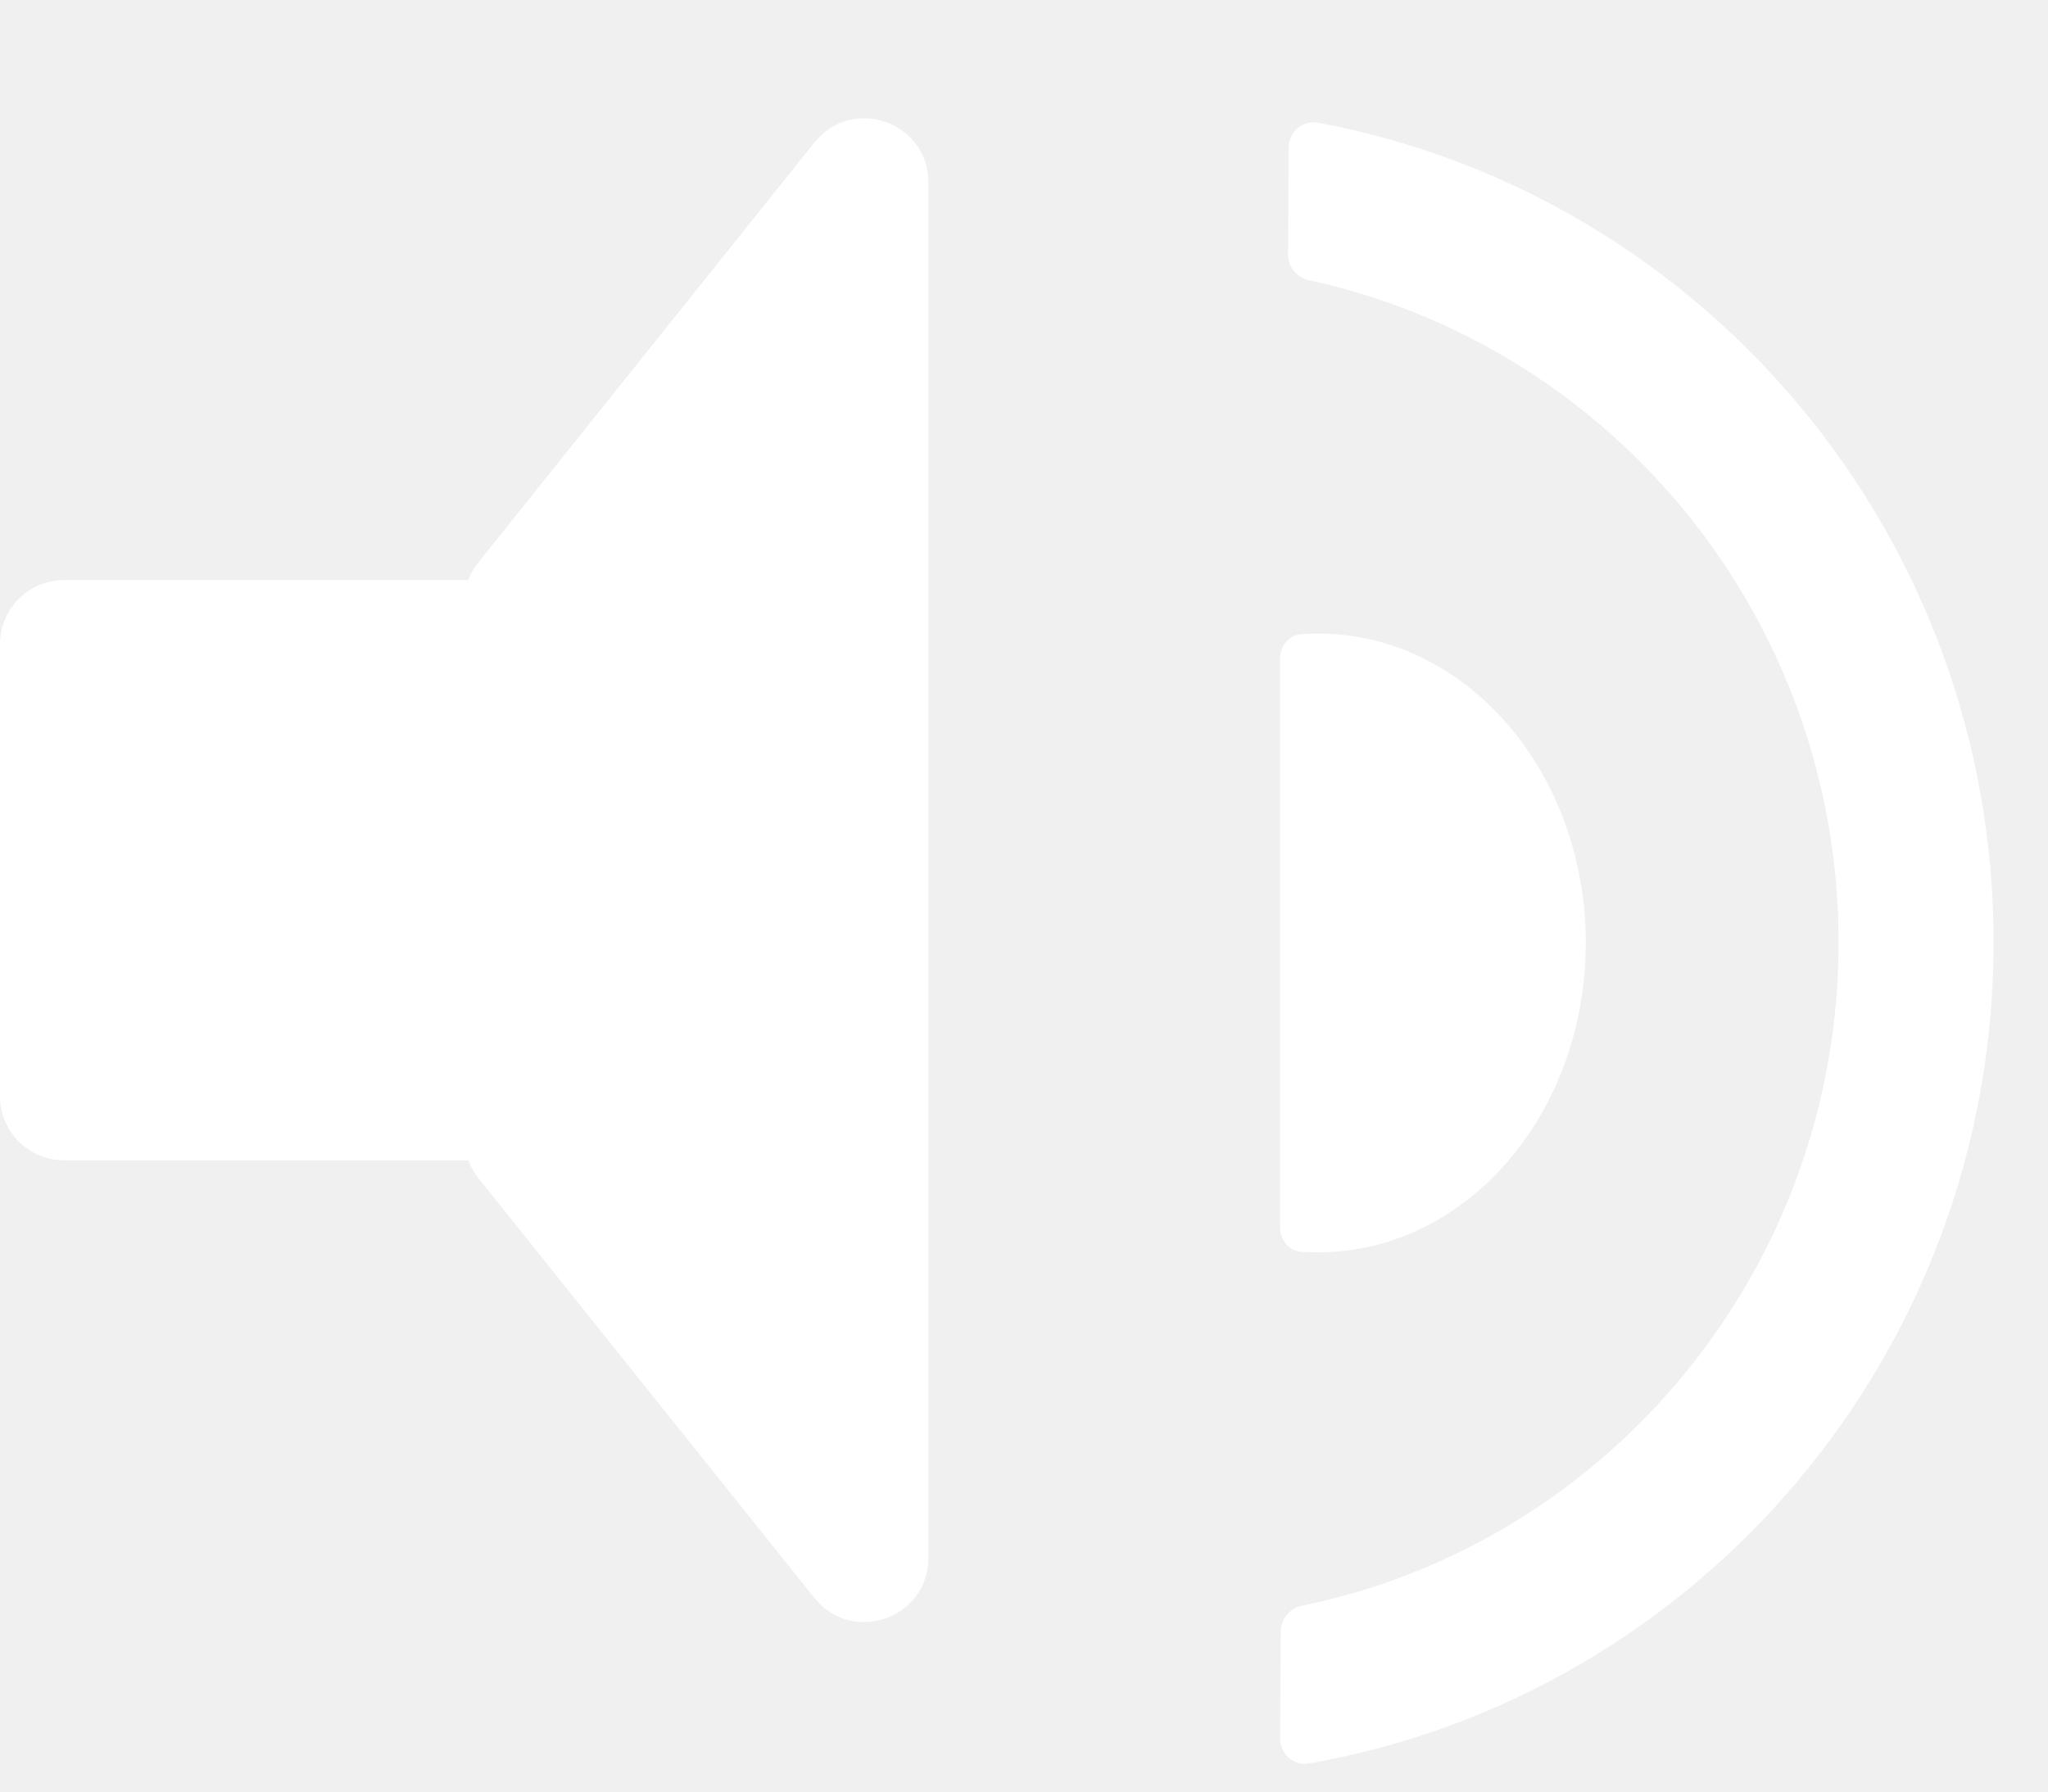
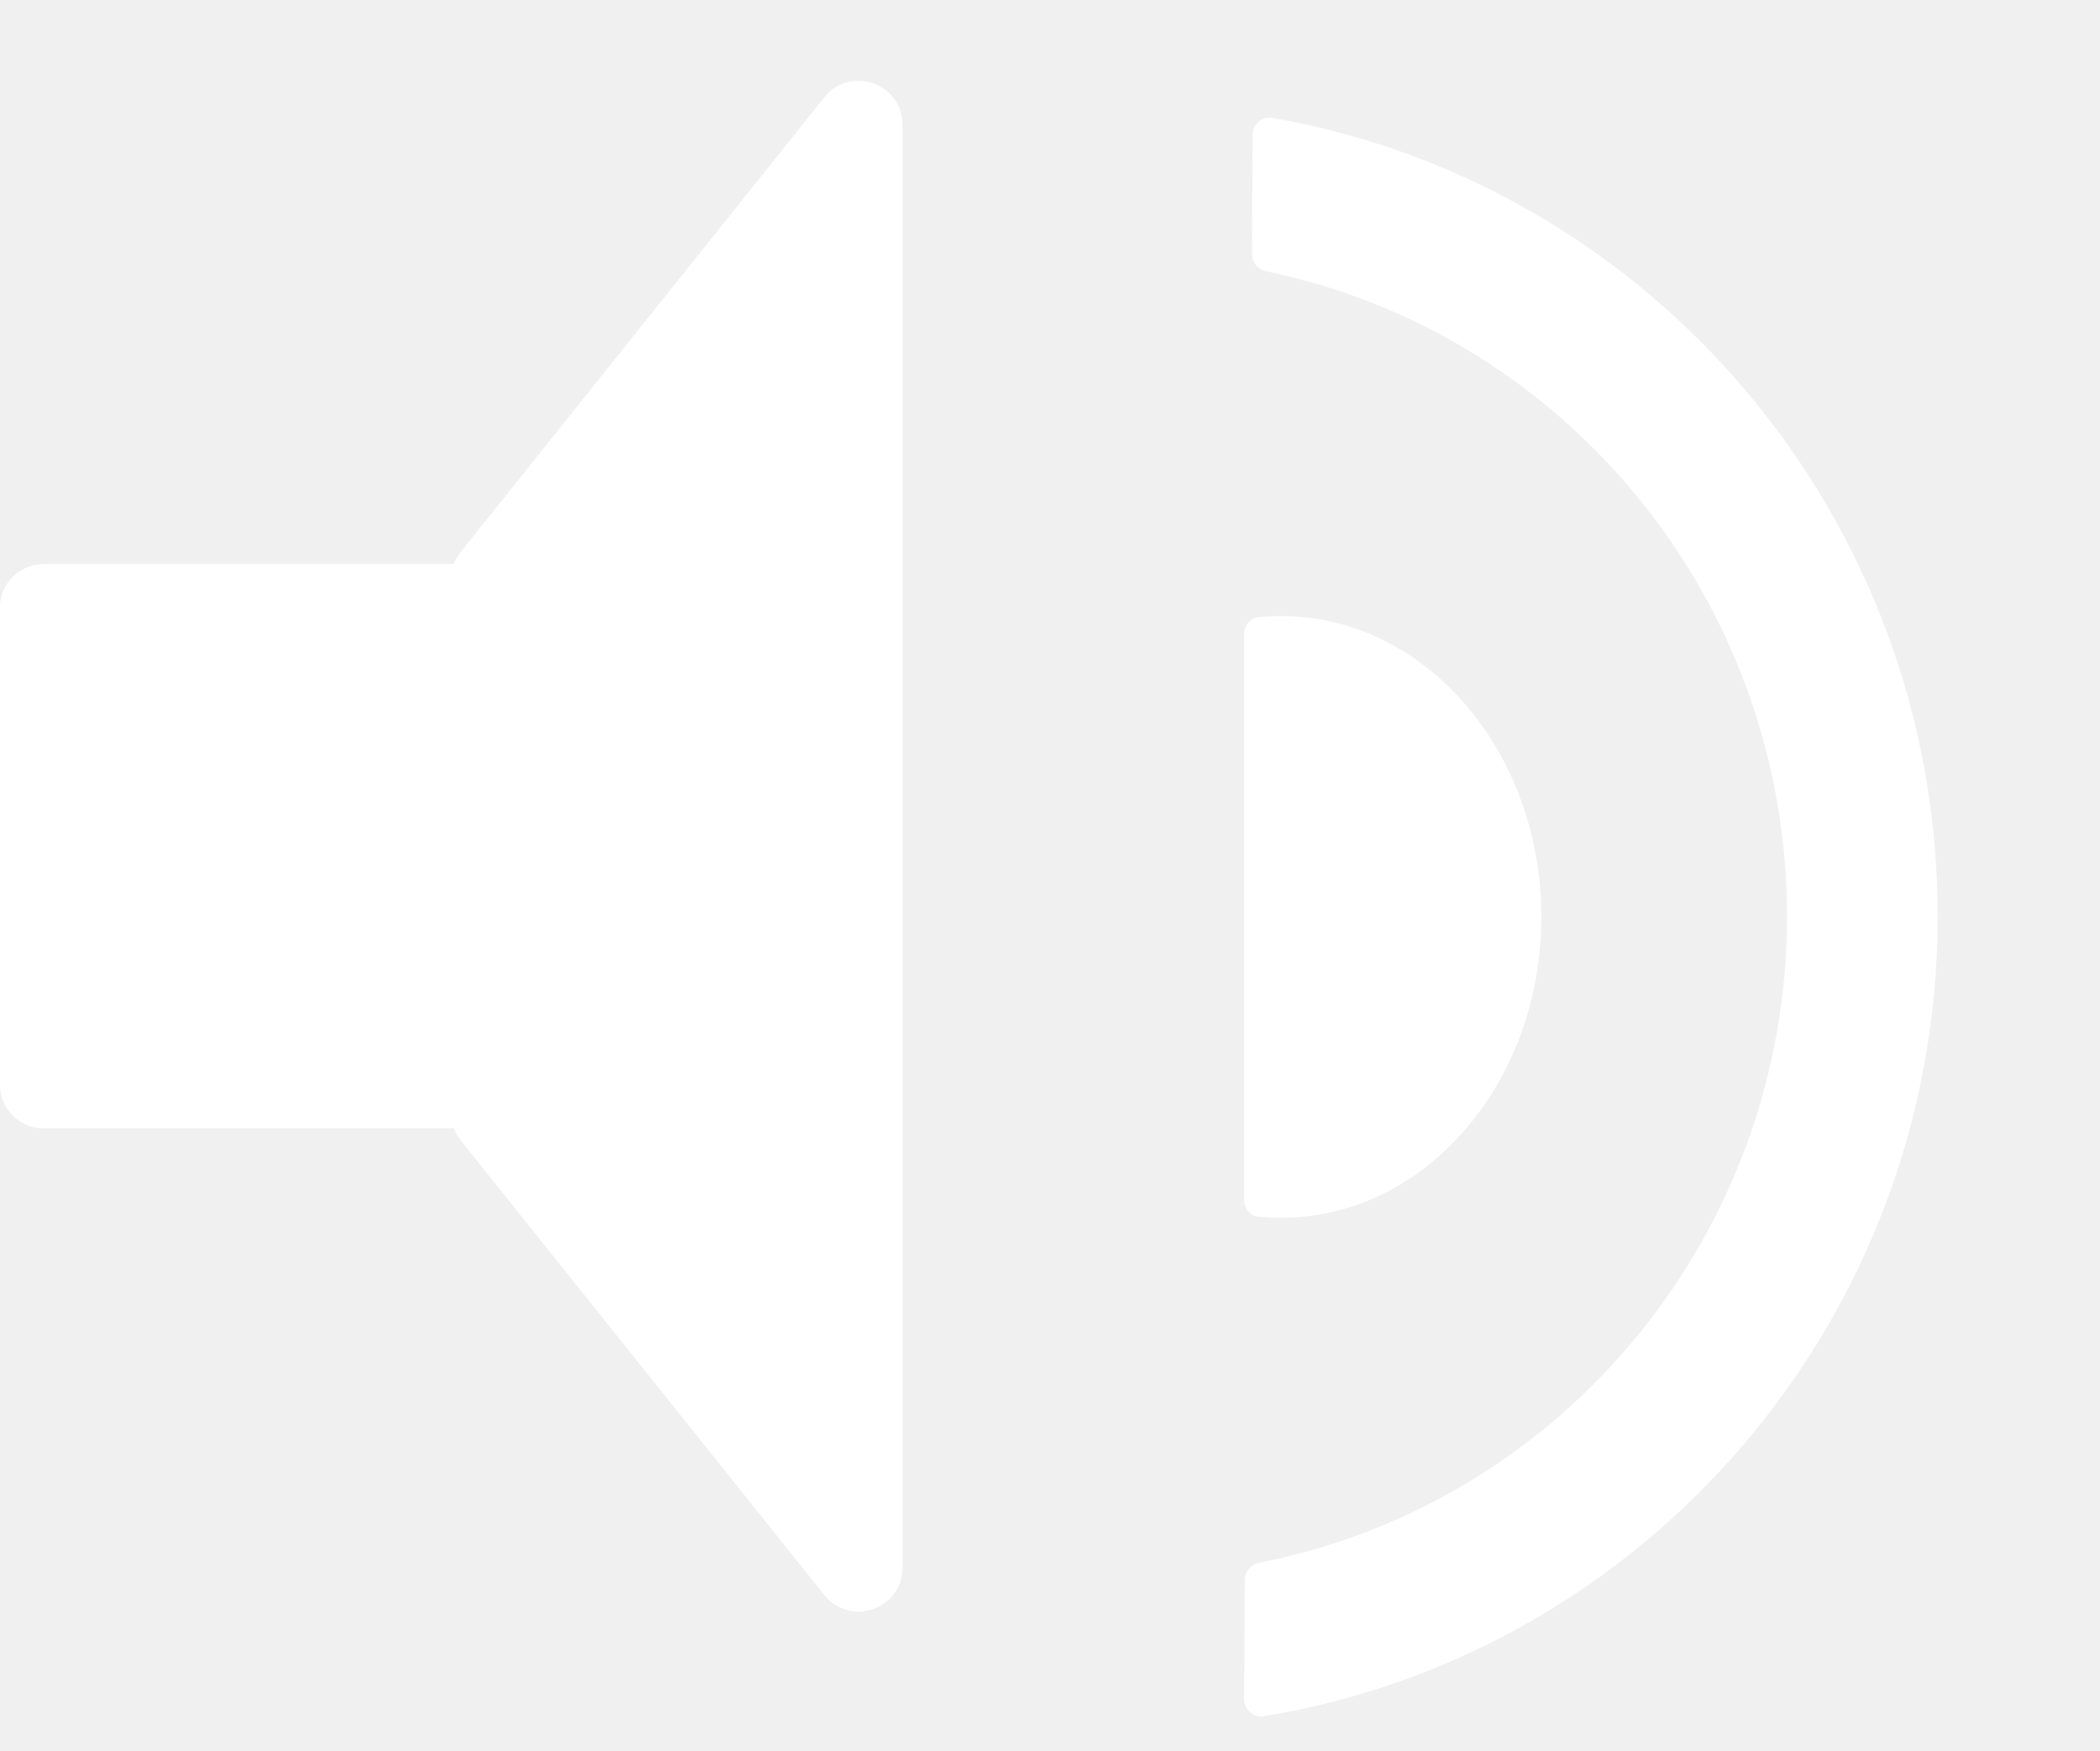
- <svg xmlns="http://www.w3.org/2000/svg" width="16" height="14" viewBox="0 0 16 14" fill="none">
-   <path fill-rule="evenodd" clip-rule="evenodd" d="M10.063 1.99C10.063 2.087 10.132 2.17 10.227 2.19C12.612 2.707 14.364 4.848 14.364 7.364C14.364 9.9 12.583 12.053 10.171 12.548C10.076 12.568 10.006 12.65 10.006 12.747L10.001 13.585C10.001 13.707 10.108 13.801 10.228 13.78C13.265 13.249 15.575 10.578 15.575 7.364C15.575 4.173 13.3 1.519 10.297 0.959C10.177 0.937 10.068 1.03 10.068 1.152L10.063 1.99Z" fill="white" />
-   <path fill-rule="evenodd" clip-rule="evenodd" d="M10 5.145C10 5.047 10.071 4.962 10.168 4.955C10.211 4.952 10.255 4.951 10.299 4.951C11.453 4.951 12.389 6.033 12.389 7.368C12.389 8.704 11.453 9.786 10.299 9.786C10.255 9.786 10.211 9.785 10.168 9.782C10.071 9.775 10 9.69 10 9.592V5.145Z" fill="white" />
-   <path d="M0 8.567V5.033C0 4.757 0.224 4.533 0.5 4.533H4.336C4.612 4.533 4.836 4.757 4.836 5.033V8.567C4.836 8.843 4.612 9.067 4.336 9.067H0.5C0.224 9.067 0 8.843 0 8.567Z" fill="white" />
-   <path d="M6.363 1.113L3.736 4.396C3.665 4.485 3.627 4.595 3.627 4.709V8.891C3.627 9.005 3.665 9.115 3.736 9.204L6.363 12.487C6.658 12.856 7.253 12.647 7.253 12.175V1.425C7.253 0.953 6.658 0.744 6.363 1.113Z" fill="white" />
+ <svg xmlns="http://www.w3.org/2000/svg" width="24" height="20" viewBox="0 0 24 20" fill="none">
+   <path fill-rule="evenodd" clip-rule="evenodd" d="M14.308 2.9C14.307 2.997 14.377 3.08 14.472 3.1C17.898 3.808 20.423 6.869 20.423 10.47C20.423 14.1 17.857 17.178 14.393 17.855C14.297 17.874 14.227 17.956 14.226 18.053L14.219 19.413C14.219 19.535 14.326 19.629 14.447 19.609C18.812 18.893 22.145 15.074 22.145 10.47C22.145 5.9 18.862 2.103 14.544 1.347C14.424 1.326 14.316 1.419 14.315 1.54L14.308 2.9Z" fill="white" />
+   <path fill-rule="evenodd" clip-rule="evenodd" d="M14.218 7.243C14.218 7.146 14.289 7.061 14.386 7.052C14.471 7.043 14.556 7.039 14.643 7.039C16.284 7.039 17.615 8.578 17.615 10.476C17.615 12.375 16.284 13.914 14.643 13.914C14.556 13.914 14.471 13.91 14.386 13.902C14.289 13.892 14.218 13.807 14.218 13.71V7.243Z" fill="white" />
+   <path d="M0 12.391V6.946C0 6.669 0.224 6.446 0.5 6.446H6.375C6.651 6.446 6.875 6.669 6.875 6.946V12.391C6.875 12.667 6.651 12.891 6.375 12.891H0.5C0.224 12.891 0 12.667 0 12.391Z" fill="white" />
+   <path d="M9.422 1.113L5.266 6.309C5.195 6.397 5.156 6.507 5.156 6.621V12.716C5.156 12.829 5.195 12.939 5.266 13.028L9.422 18.223C9.718 18.593 10.313 18.384 10.313 17.911V1.425C10.313 0.953 9.718 0.744 9.422 1.113Z" fill="white" />
+   <path d="M0 12.391V6.946C0 6.669 0.224 6.446 0.5 6.446H6.375C6.651 6.446 6.875 6.669 6.875 6.946V12.391C6.875 12.667 6.651 12.891 6.375 12.891H0.5C0.224 12.891 0 12.667 0 12.391Z" fill="white" />
+   <path d="M9.422 1.113L5.266 6.309C5.195 6.397 5.156 6.507 5.156 6.621V12.716C5.156 12.829 5.195 12.939 5.266 13.028L9.422 18.223C9.718 18.593 10.313 18.384 10.313 17.911V1.425C10.313 0.953 9.718 0.744 9.422 1.113Z" fill="white" />
</svg>
